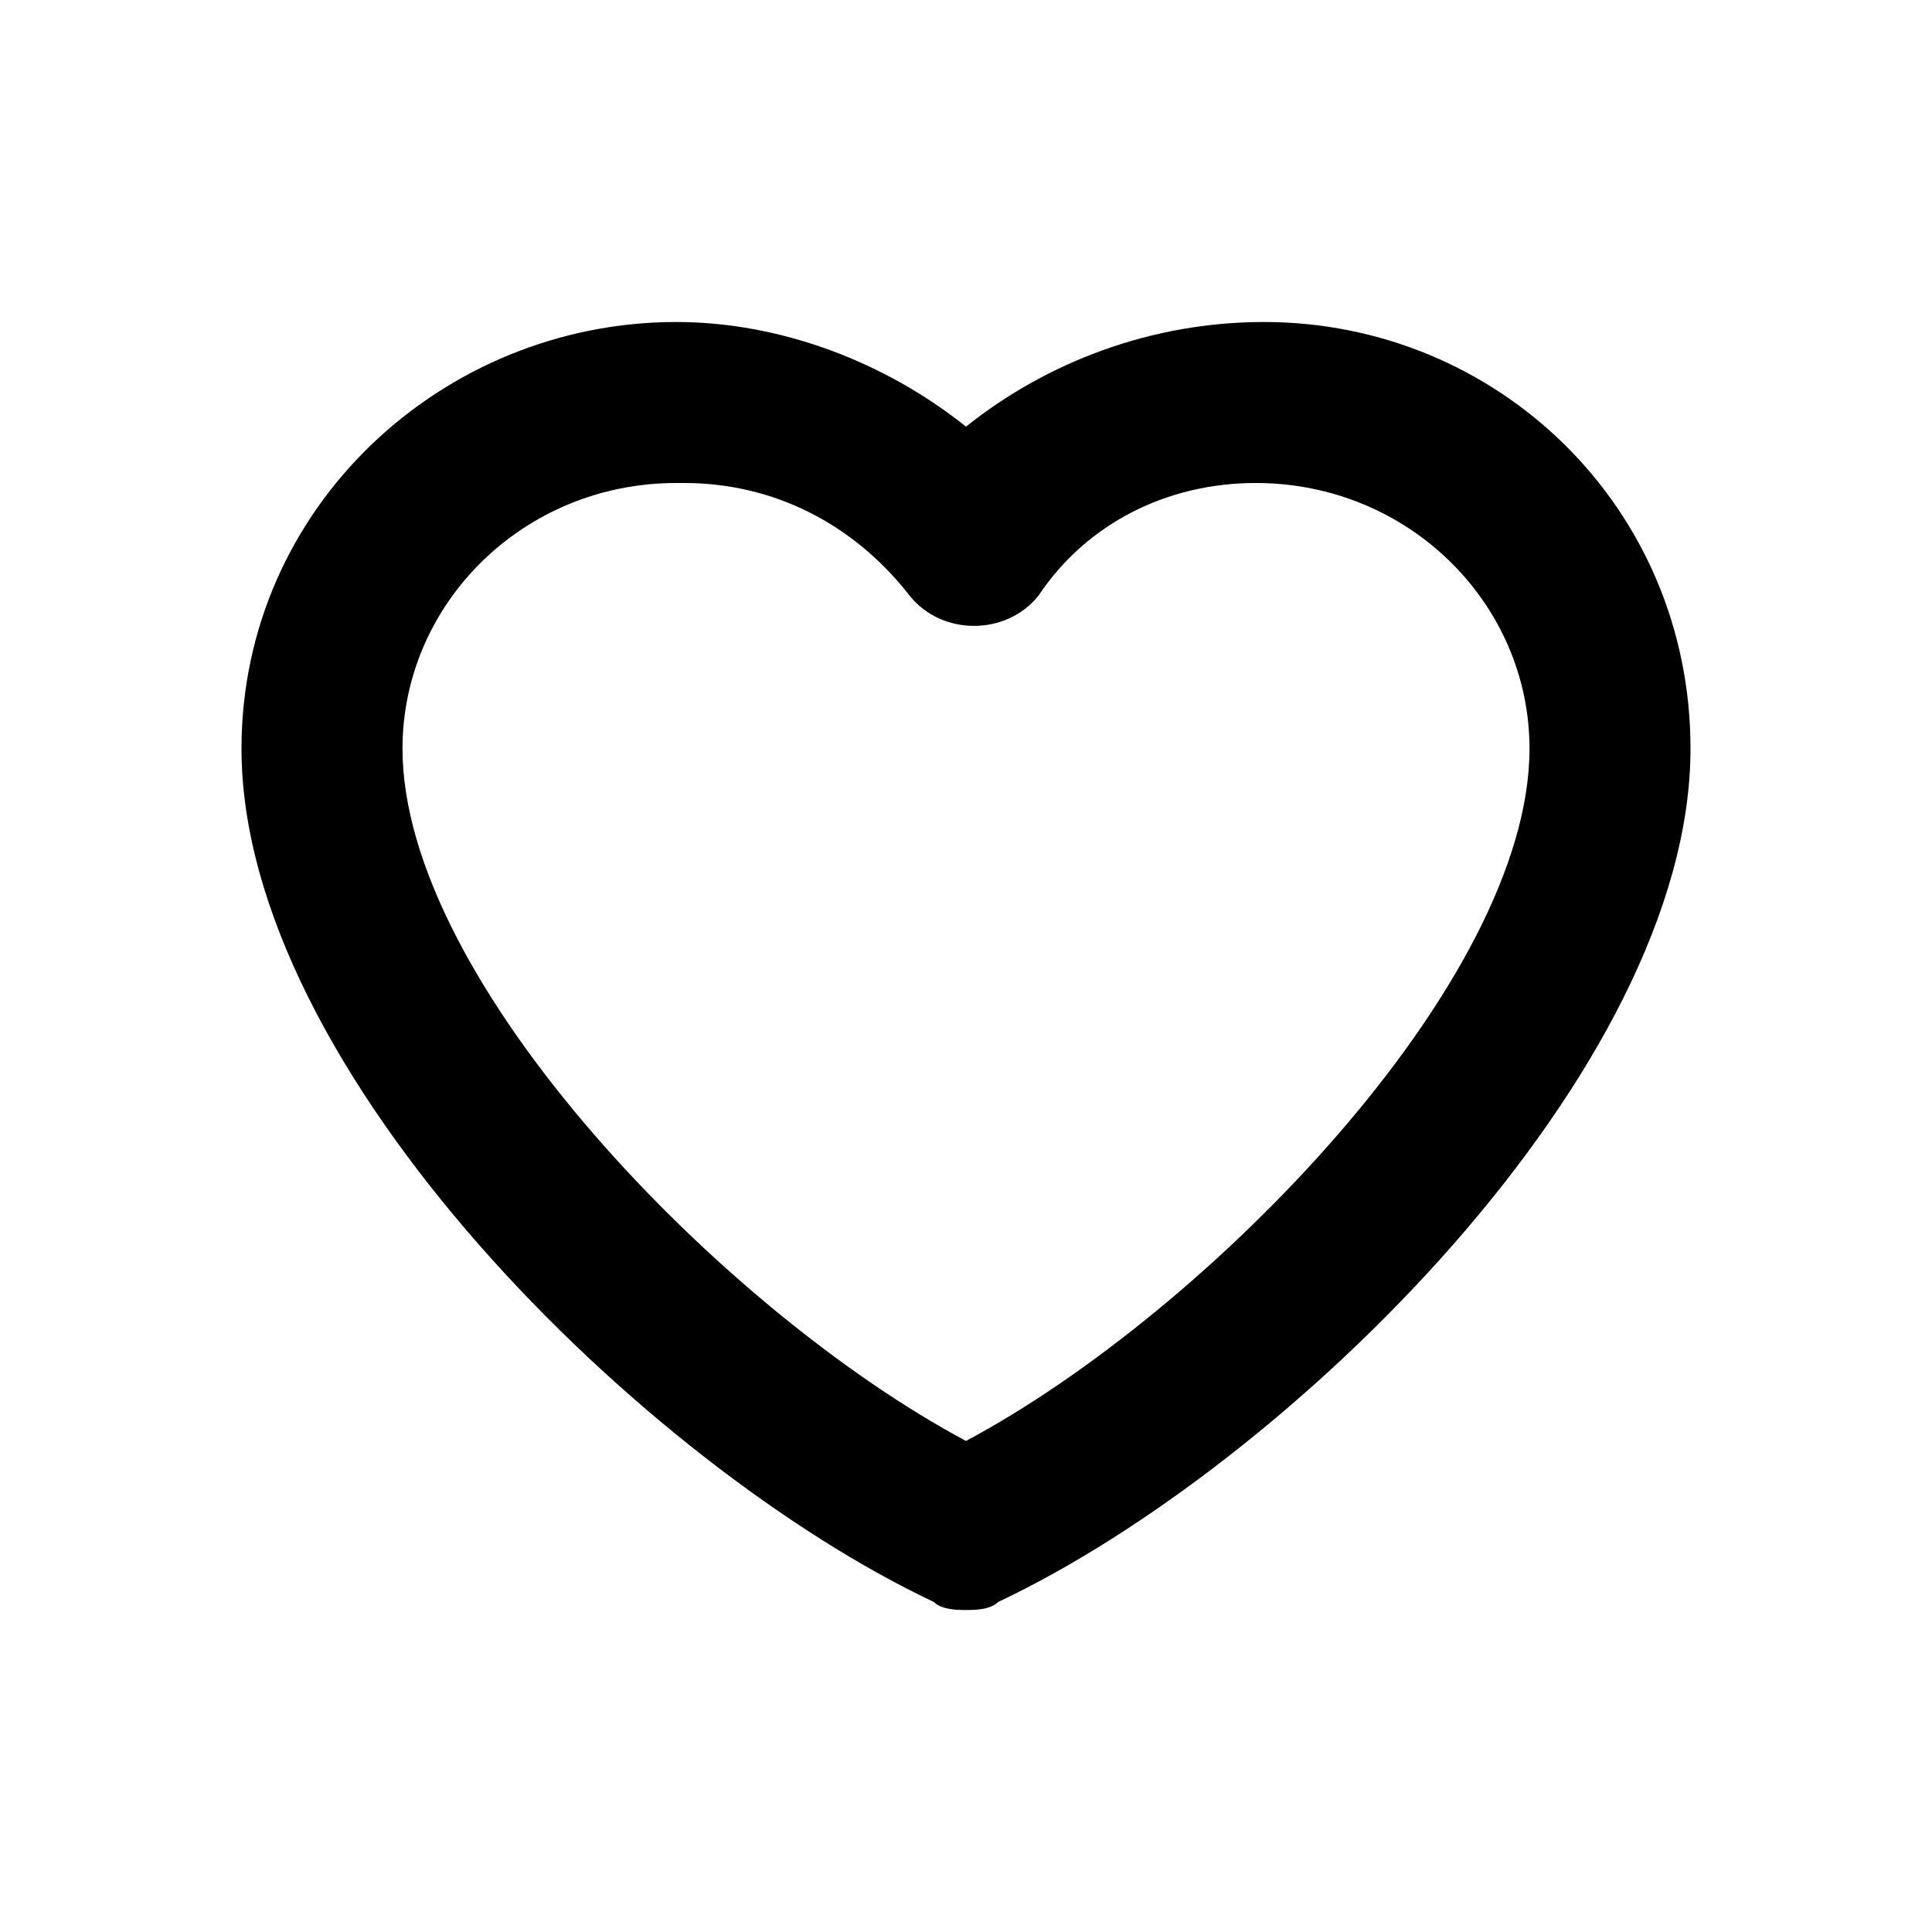
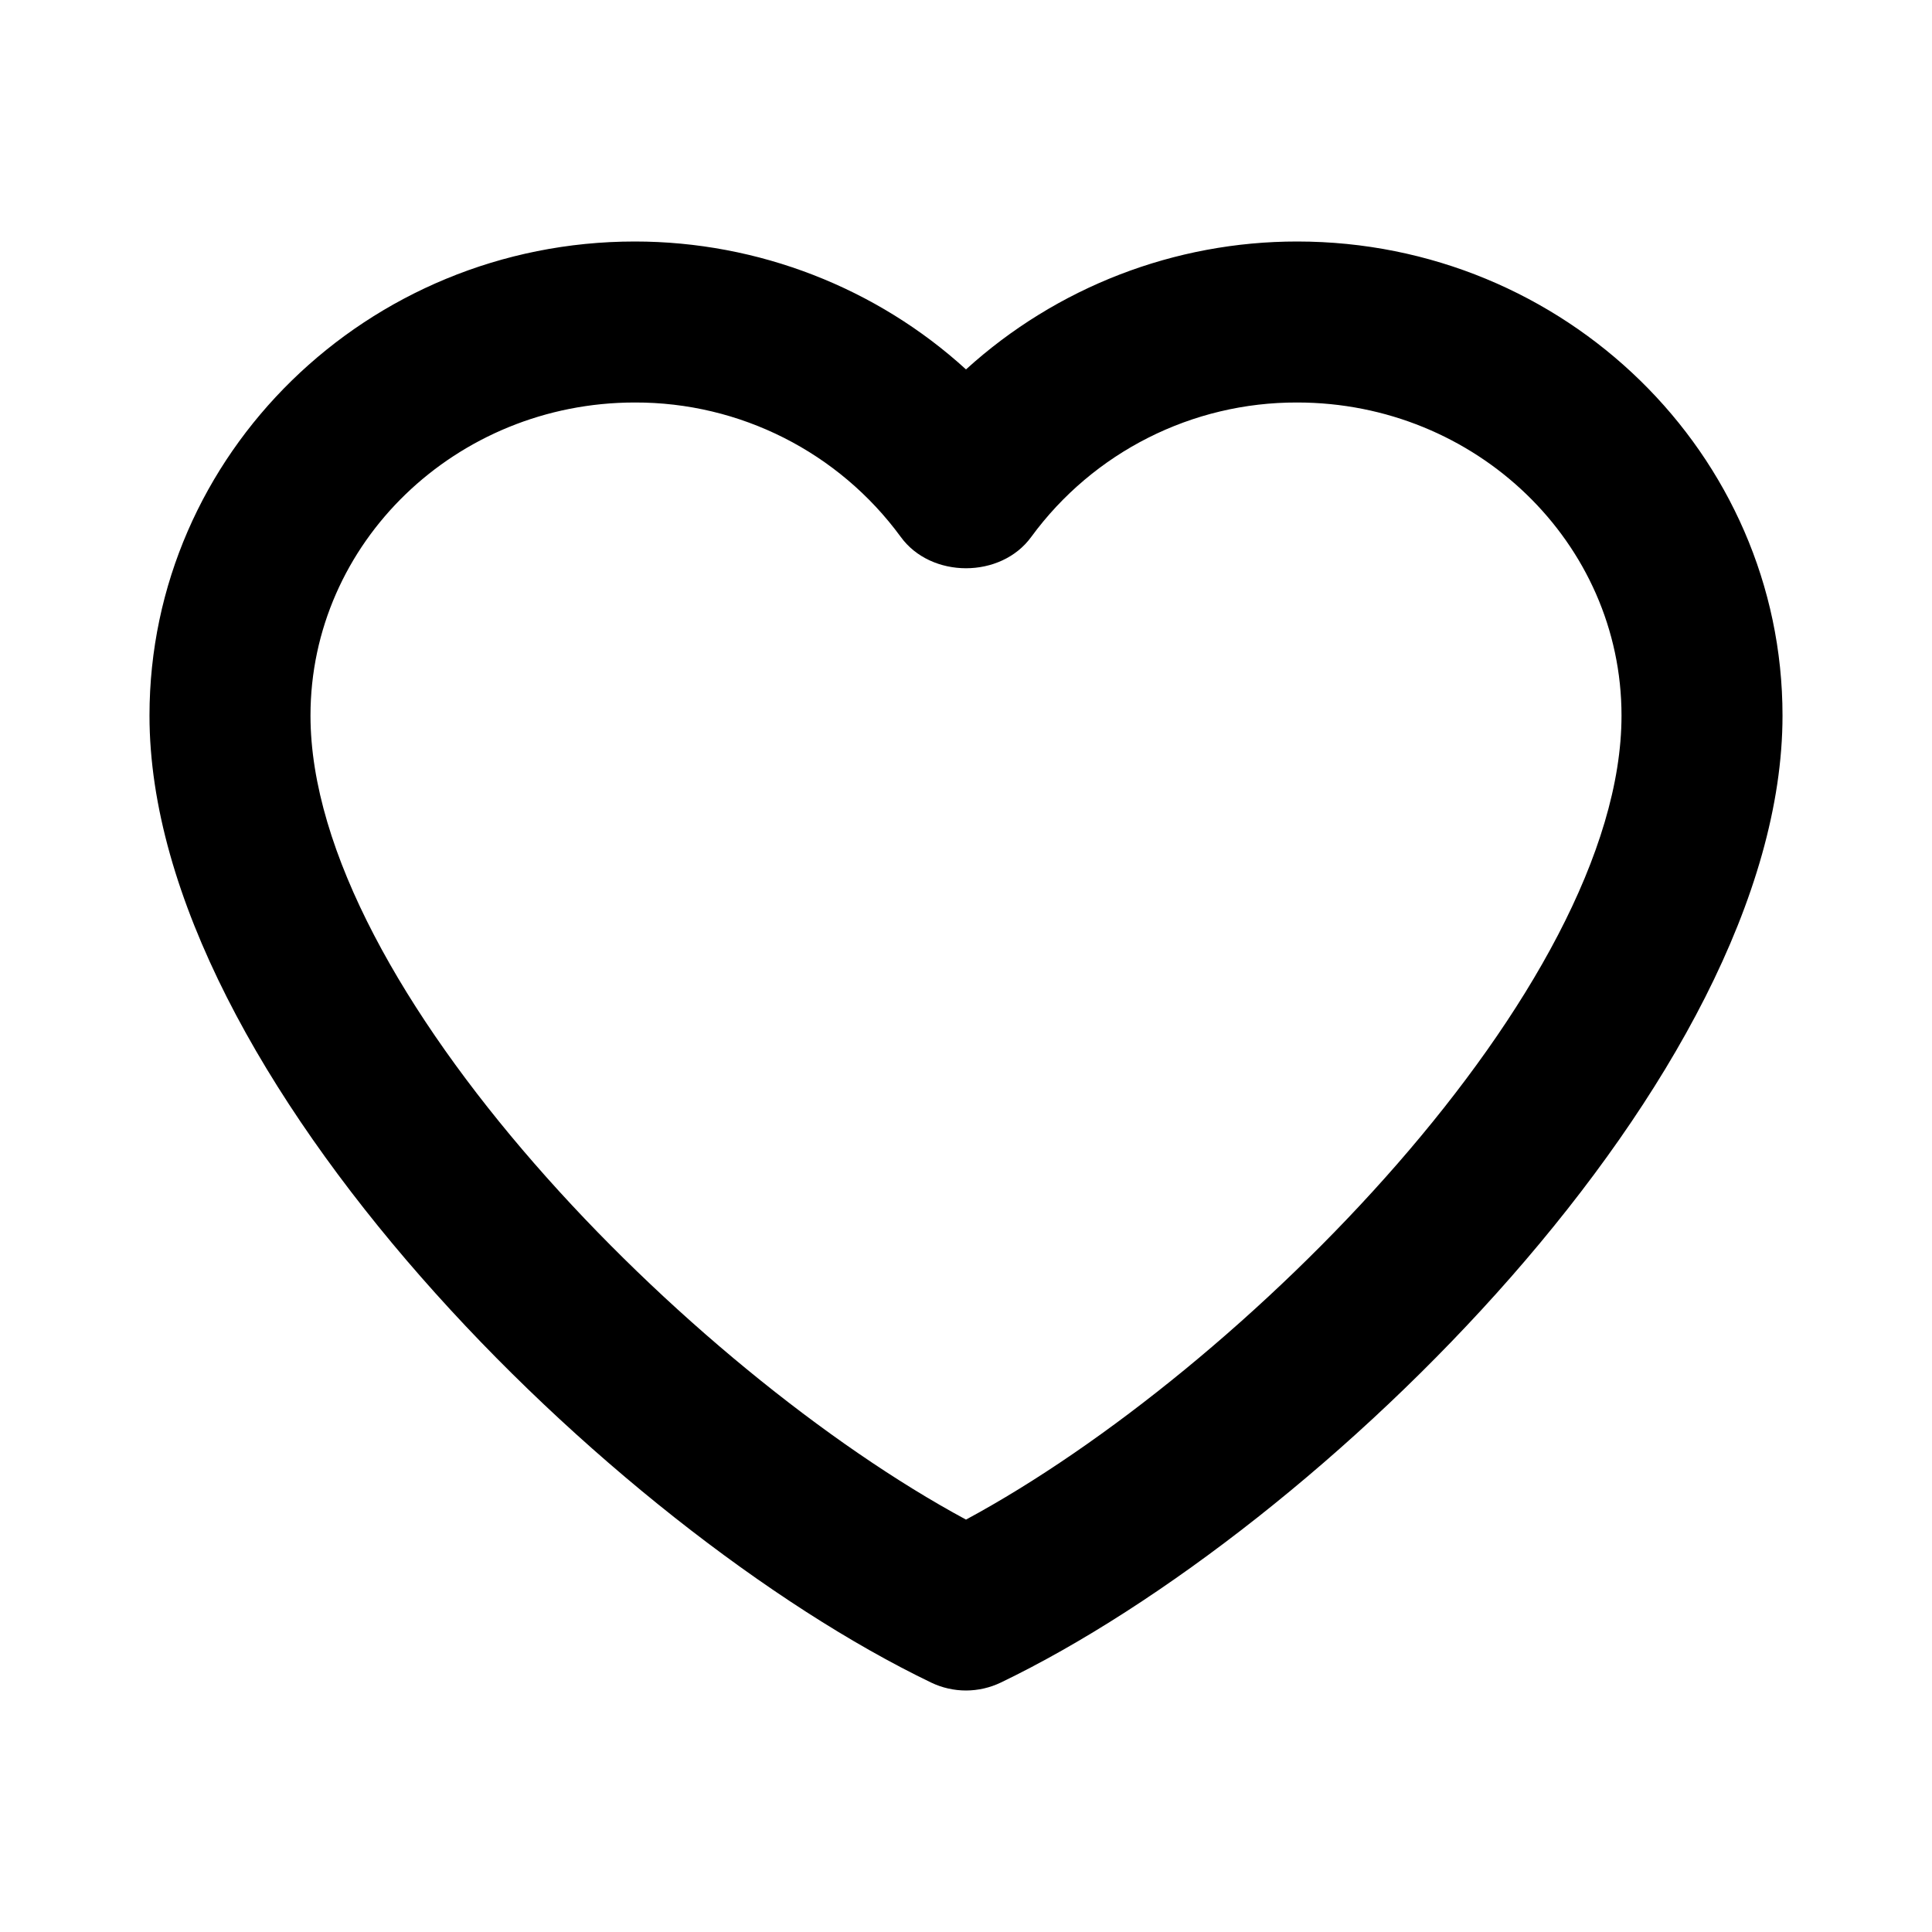
- <svg xmlns="http://www.w3.org/2000/svg" version="1.1" id="Layer_1" x="0px" y="0px" viewBox="0 0 24 24" style="enable-background:new 0 0 24 24;" xml:space="preserve">
-   <path d="M15.7,4C15.6,4,15.6,4,15.7,4C14.3,4,13,4.5,12,5.3C11,4.5,9.7,4,8.4,4C5.5,4,3,6.3,3,9.3c0,4,5,8.9,8.6,10.6  C11.7,20,11.9,20,12,20s0.3,0,0.4-0.1C16,18.2,21,13.3,21,9.3C21,6.3,18.6,4,15.7,4z M12,17.9c-3-1.6-7-5.7-7-8.6C5,7.5,6.5,6,8.4,6  c0,0,0,0,0.1,0c1.1,0,2.1,0.5,2.8,1.4c0.4,0.5,1.2,0.5,1.6,0C13.5,6.5,14.5,6,15.6,6c0,0,0,0,0,0C17.5,6,19,7.5,19,9.3  C19,12.2,15,16.3,12,17.9z" />
+ <svg xmlns="http://www.w3.org/2000/svg" viewBox="0 0 24 24">
+   <path d="M12 21c-.148 0-.297-.033-.434-.099-3.959-1.906-9.709-7.533-9.709-12.012C1.857 5.642 4.562 3 7.886 3c1.538 0 3.008.58 4.114 1.589A6.114 6.114 0 0 1 16.114 3c3.324 0 6.029 2.642 6.029 5.889 0 4.48-5.75 10.106-9.71 12.012A1.005 1.005 0 0 1 12 21ZM7.886 5C5.664 5 3.857 6.744 3.857 8.889c0 3.382 4.71 8.137 8.143 9.988 3.433-1.85 8.143-6.606 8.143-9.988C20.143 6.744 18.336 5 16.114 5a4.079 4.079 0 0 0-3.303 1.669c-.377.52-1.245.52-1.622 0A4.079 4.079 0 0 0 7.886 5Z" />
</svg>
